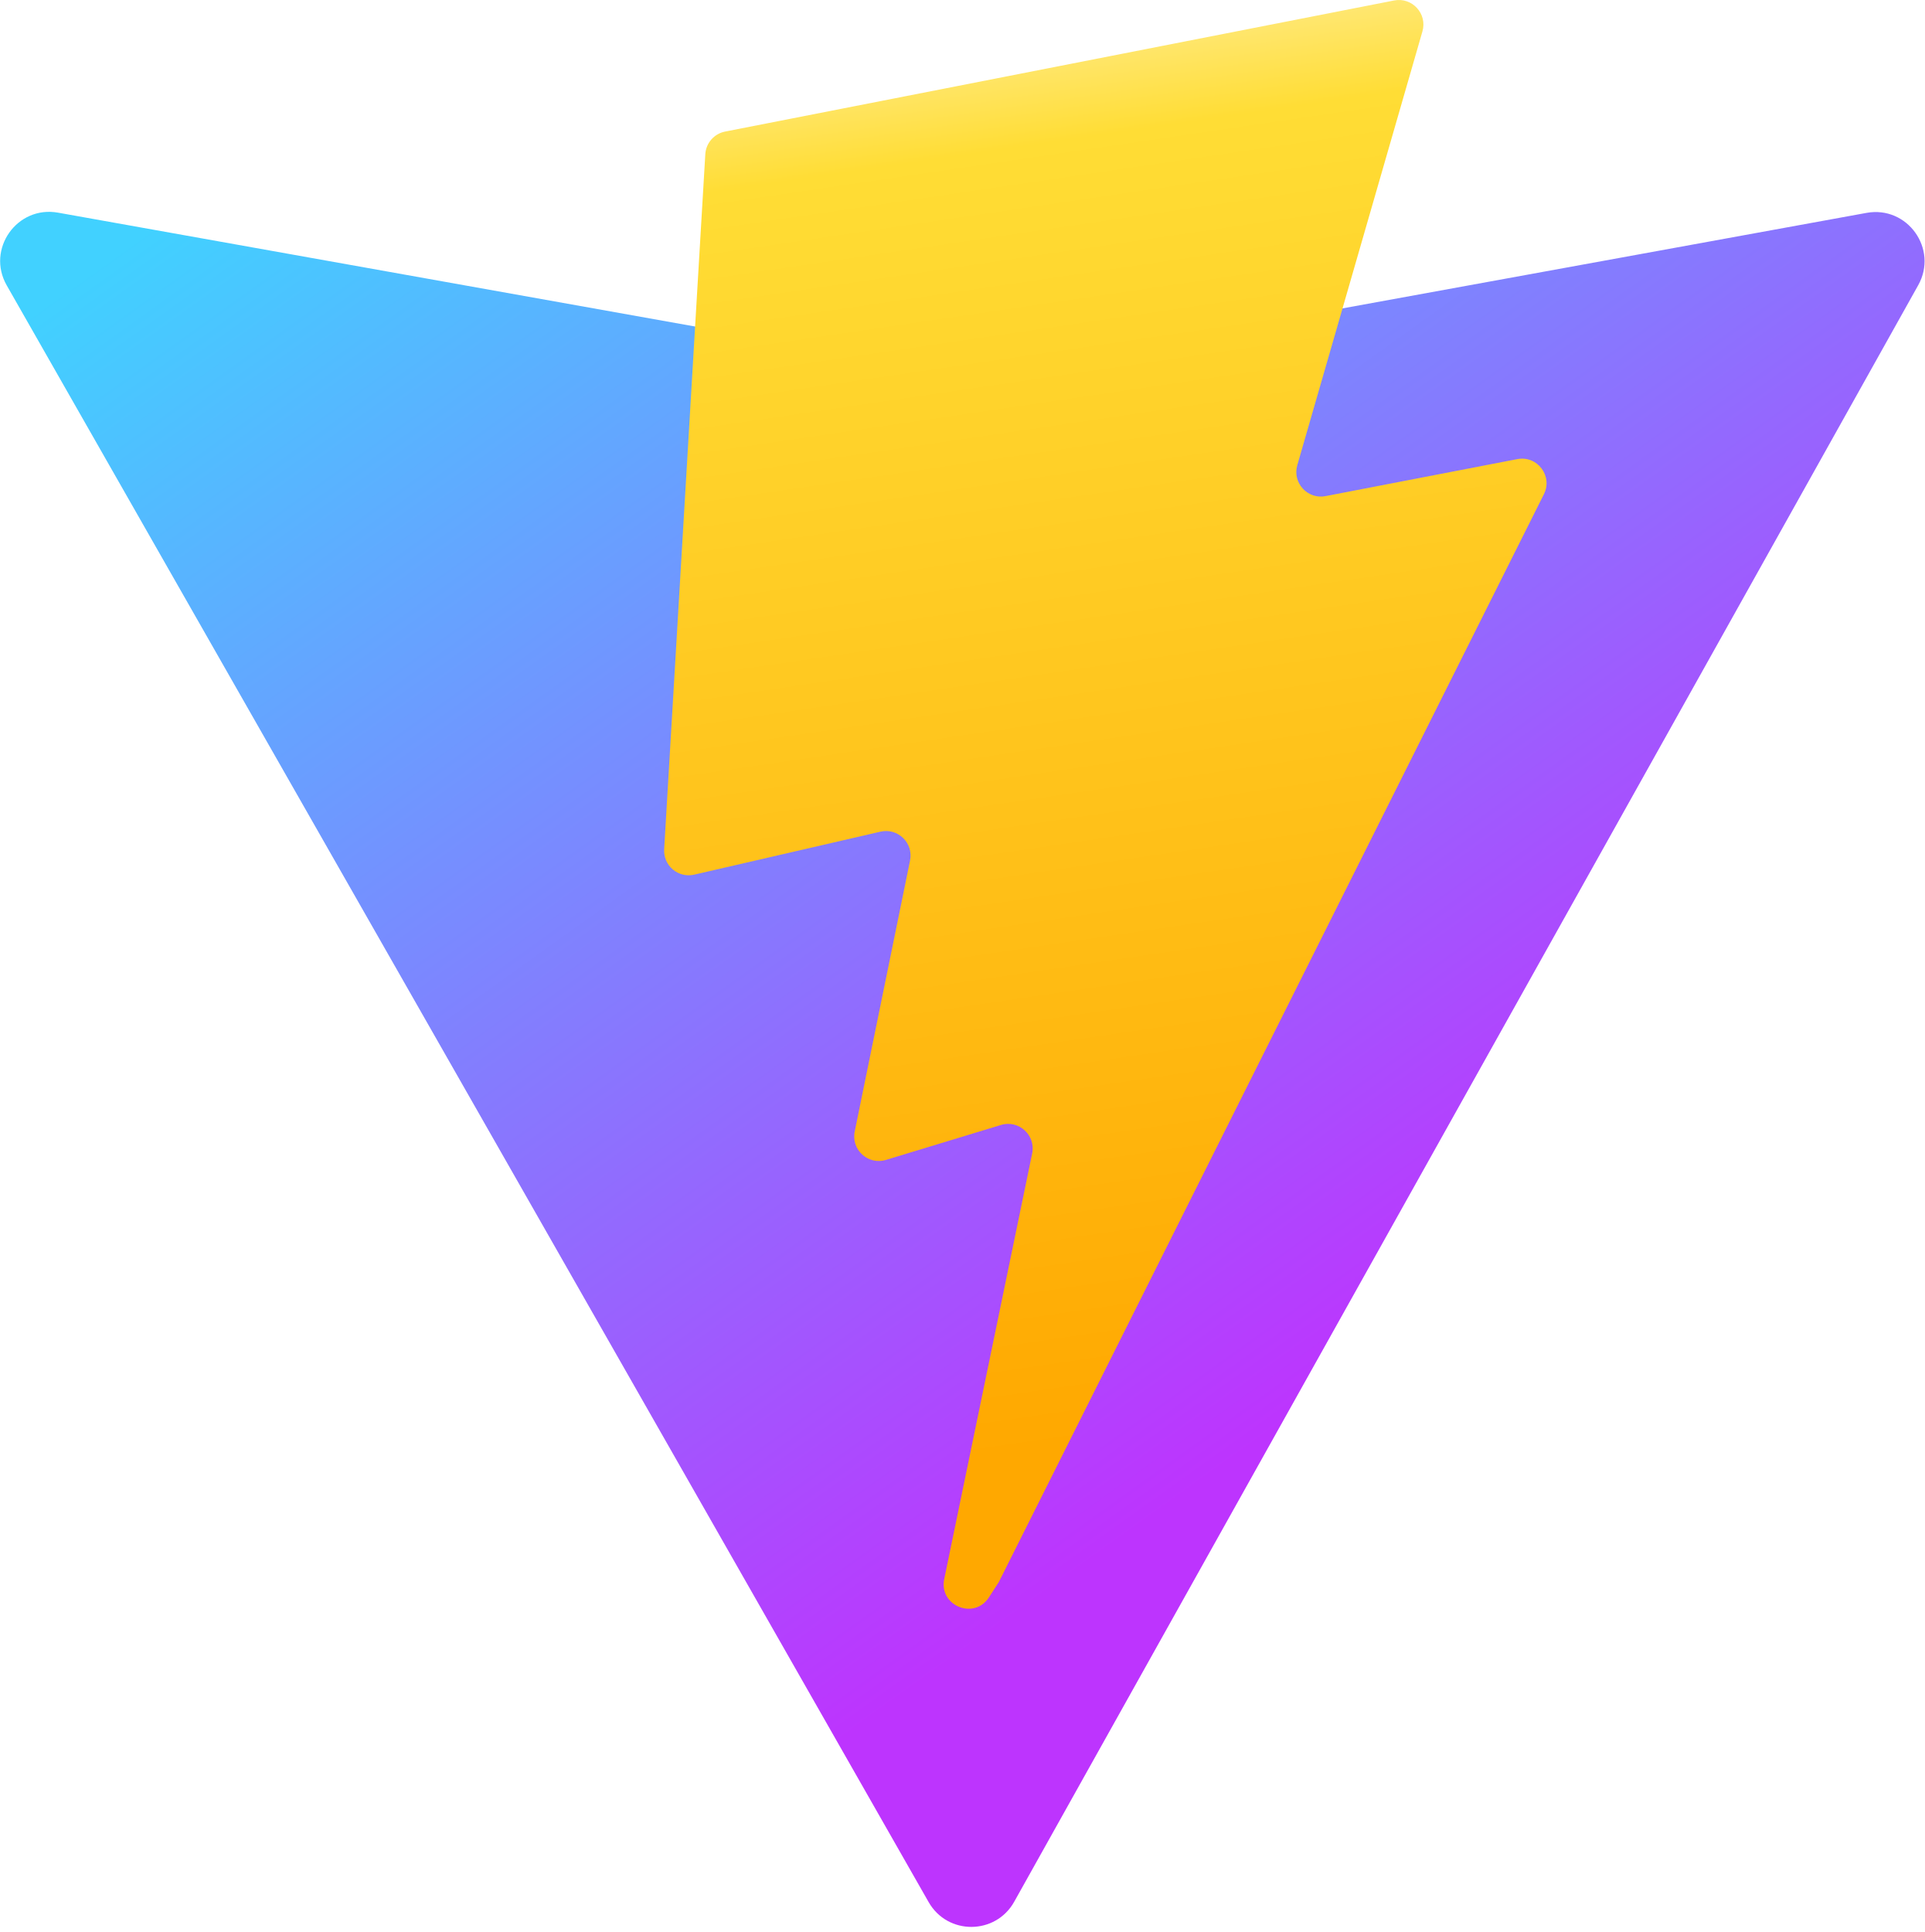
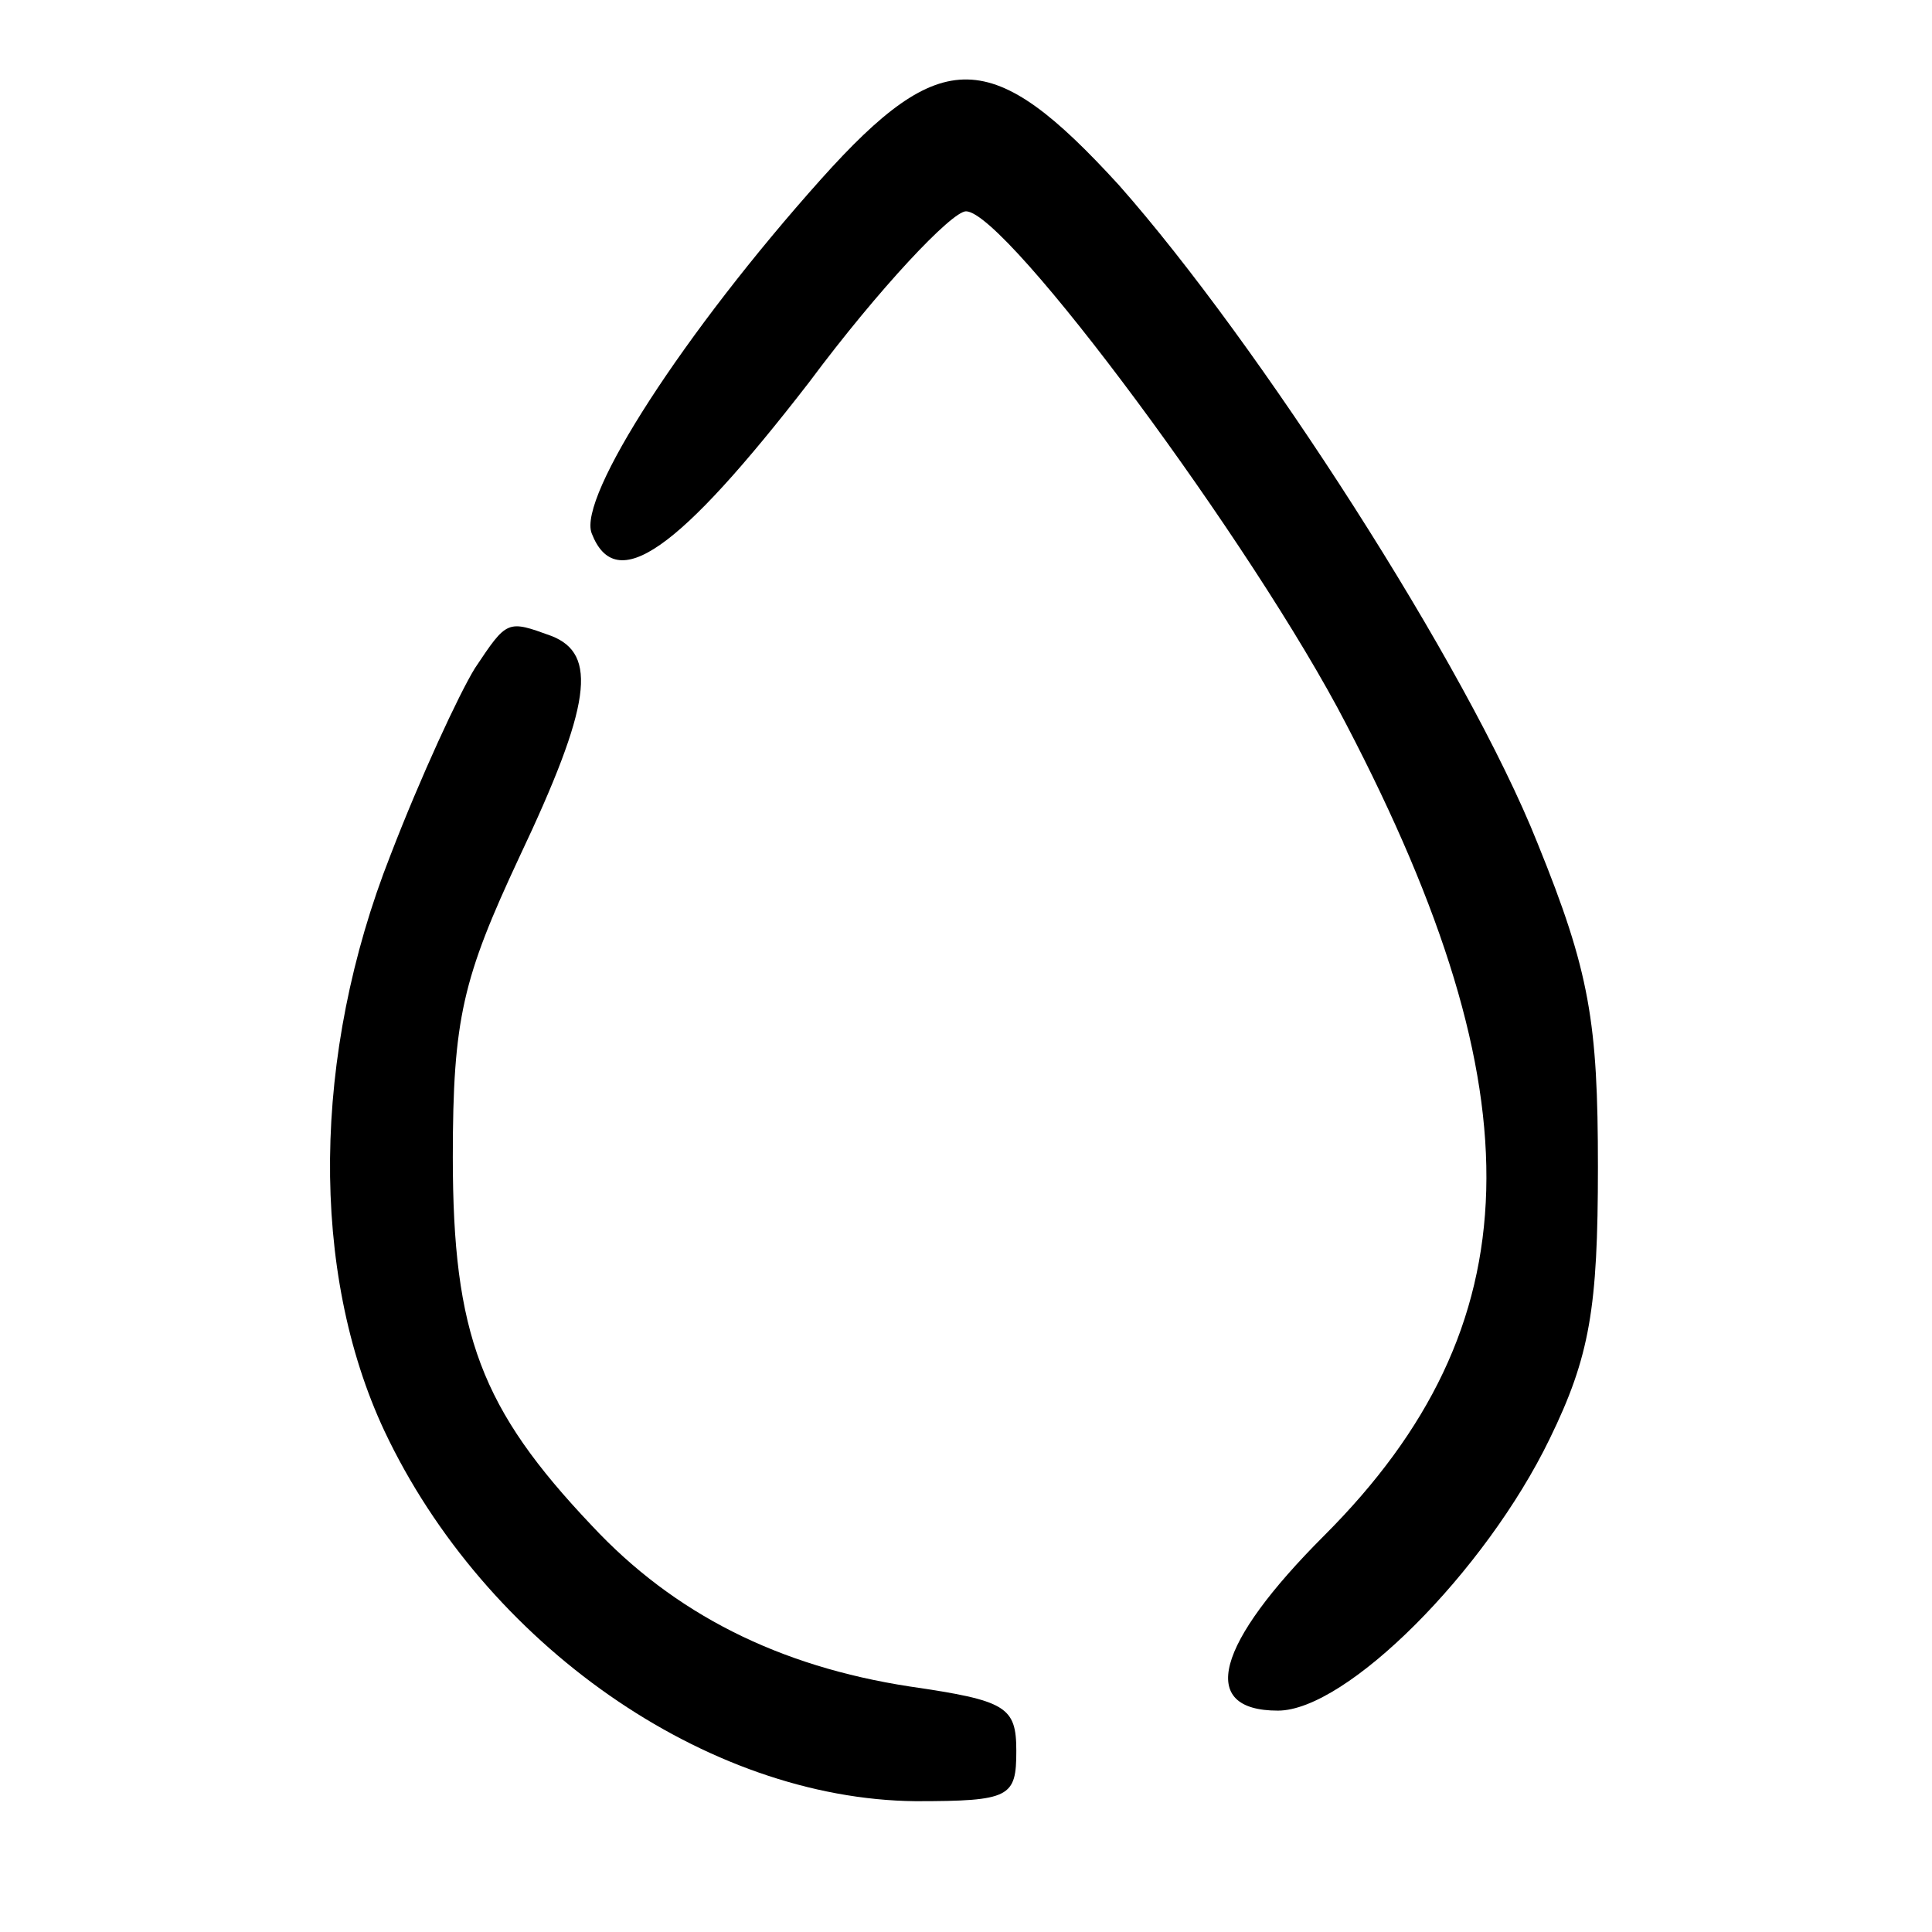
- <svg xmlns="http://www.w3.org/2000/svg" aria-hidden="true" role="img" class="iconify iconify--logos" width="31.88" height="32" preserveAspectRatio="xMidYMid meet" viewBox="0 0 256 257">
-   <defs>
-     <linearGradient id="IconifyId1813088fe1fbc01fb466" x1="-.828%" x2="57.636%" y1="7.652%" y2="78.411%">
-       <stop offset="0%" stop-color="#41D1FF" />
-       <stop offset="100%" stop-color="#BD34FE" />
-     </linearGradient>
-     <linearGradient id="IconifyId1813088fe1fbc01fb467" x1="43.376%" x2="50.316%" y1="2.242%" y2="89.03%">
-       <stop offset="0%" stop-color="#FFEA83" />
-       <stop offset="8.333%" stop-color="#FFDD35" />
-       <stop offset="100%" stop-color="#FFA800" />
-     </linearGradient>
-   </defs>
-   <path fill="url(#IconifyId1813088fe1fbc01fb466)" d="M255.153 37.938L134.897 252.976c-2.483 4.44-8.862 4.466-11.382.048L.875 37.958c-2.746-4.814 1.371-10.646 6.827-9.67l120.385 21.517a6.537 6.537 0 0 0 2.322-.004l117.867-21.483c5.438-.991 9.574 4.796 6.877 9.62Z" />
-   <path fill="url(#IconifyId1813088fe1fbc01fb467)" d="M185.432.063L96.44 17.501a3.268 3.268 0 0 0-2.634 3.014l-5.474 92.456a3.268 3.268 0 0 0 3.997 3.378l24.777-5.718c2.318-.535 4.413 1.507 3.936 3.838l-7.361 36.047c-.495 2.426 1.782 4.5 4.151 3.78l15.304-4.649c2.372-.72 4.652 1.36 4.15 3.788l-11.698 56.621c-.732 3.542 3.979 5.473 5.943 2.437l1.313-2.028l72.516-144.72c1.215-2.423-.88-5.186-3.54-4.672l-25.505 4.922c-2.396.462-4.435-1.77-3.759-4.114l16.646-57.705c.677-2.35-1.37-4.583-3.769-4.113Z" />
+ <svg xmlns="http://www.w3.org/2000/svg" version="1.0" width="96pt" height="96pt" viewBox="0 0 96 96" preserveAspectRatio="xMidYMid meet">
+   <g transform="translate(0,96) scale(0.1,-0.1)" fill="#000000" stroke="none">
+     <path d="M408 871 c-68 -76 -121 -158 -114 -176 12 -31 43 -9 108 75 35 47 71 85 78 85 20 0 143 -166 189 -255 96 -184 93 -299 -11 -403 -54 -54 -63 -87 -23 -87 34 0 103 69 135 135 20 41 24 65 24 135 0 72 -4 97 -30 161 -35 88 -139 249 -208 327 -63 69 -88 70 -148 3z" />
+     <path d="M236 628 c-8 -13 -27 -54 -42 -93 -39 -99 -40 -207 -3 -286 50 -106 160 -183 264 -184 47 0 50 2 50 25 0 22 -5 25 -53 32 -65 10 -117 36 -158 80 -55 58 -69 95 -69 183 0 69 5 89 33 149 36 76 39 101 16 110 -22 8 -22 8 -38 -16z" />
+   </g>
</svg>
